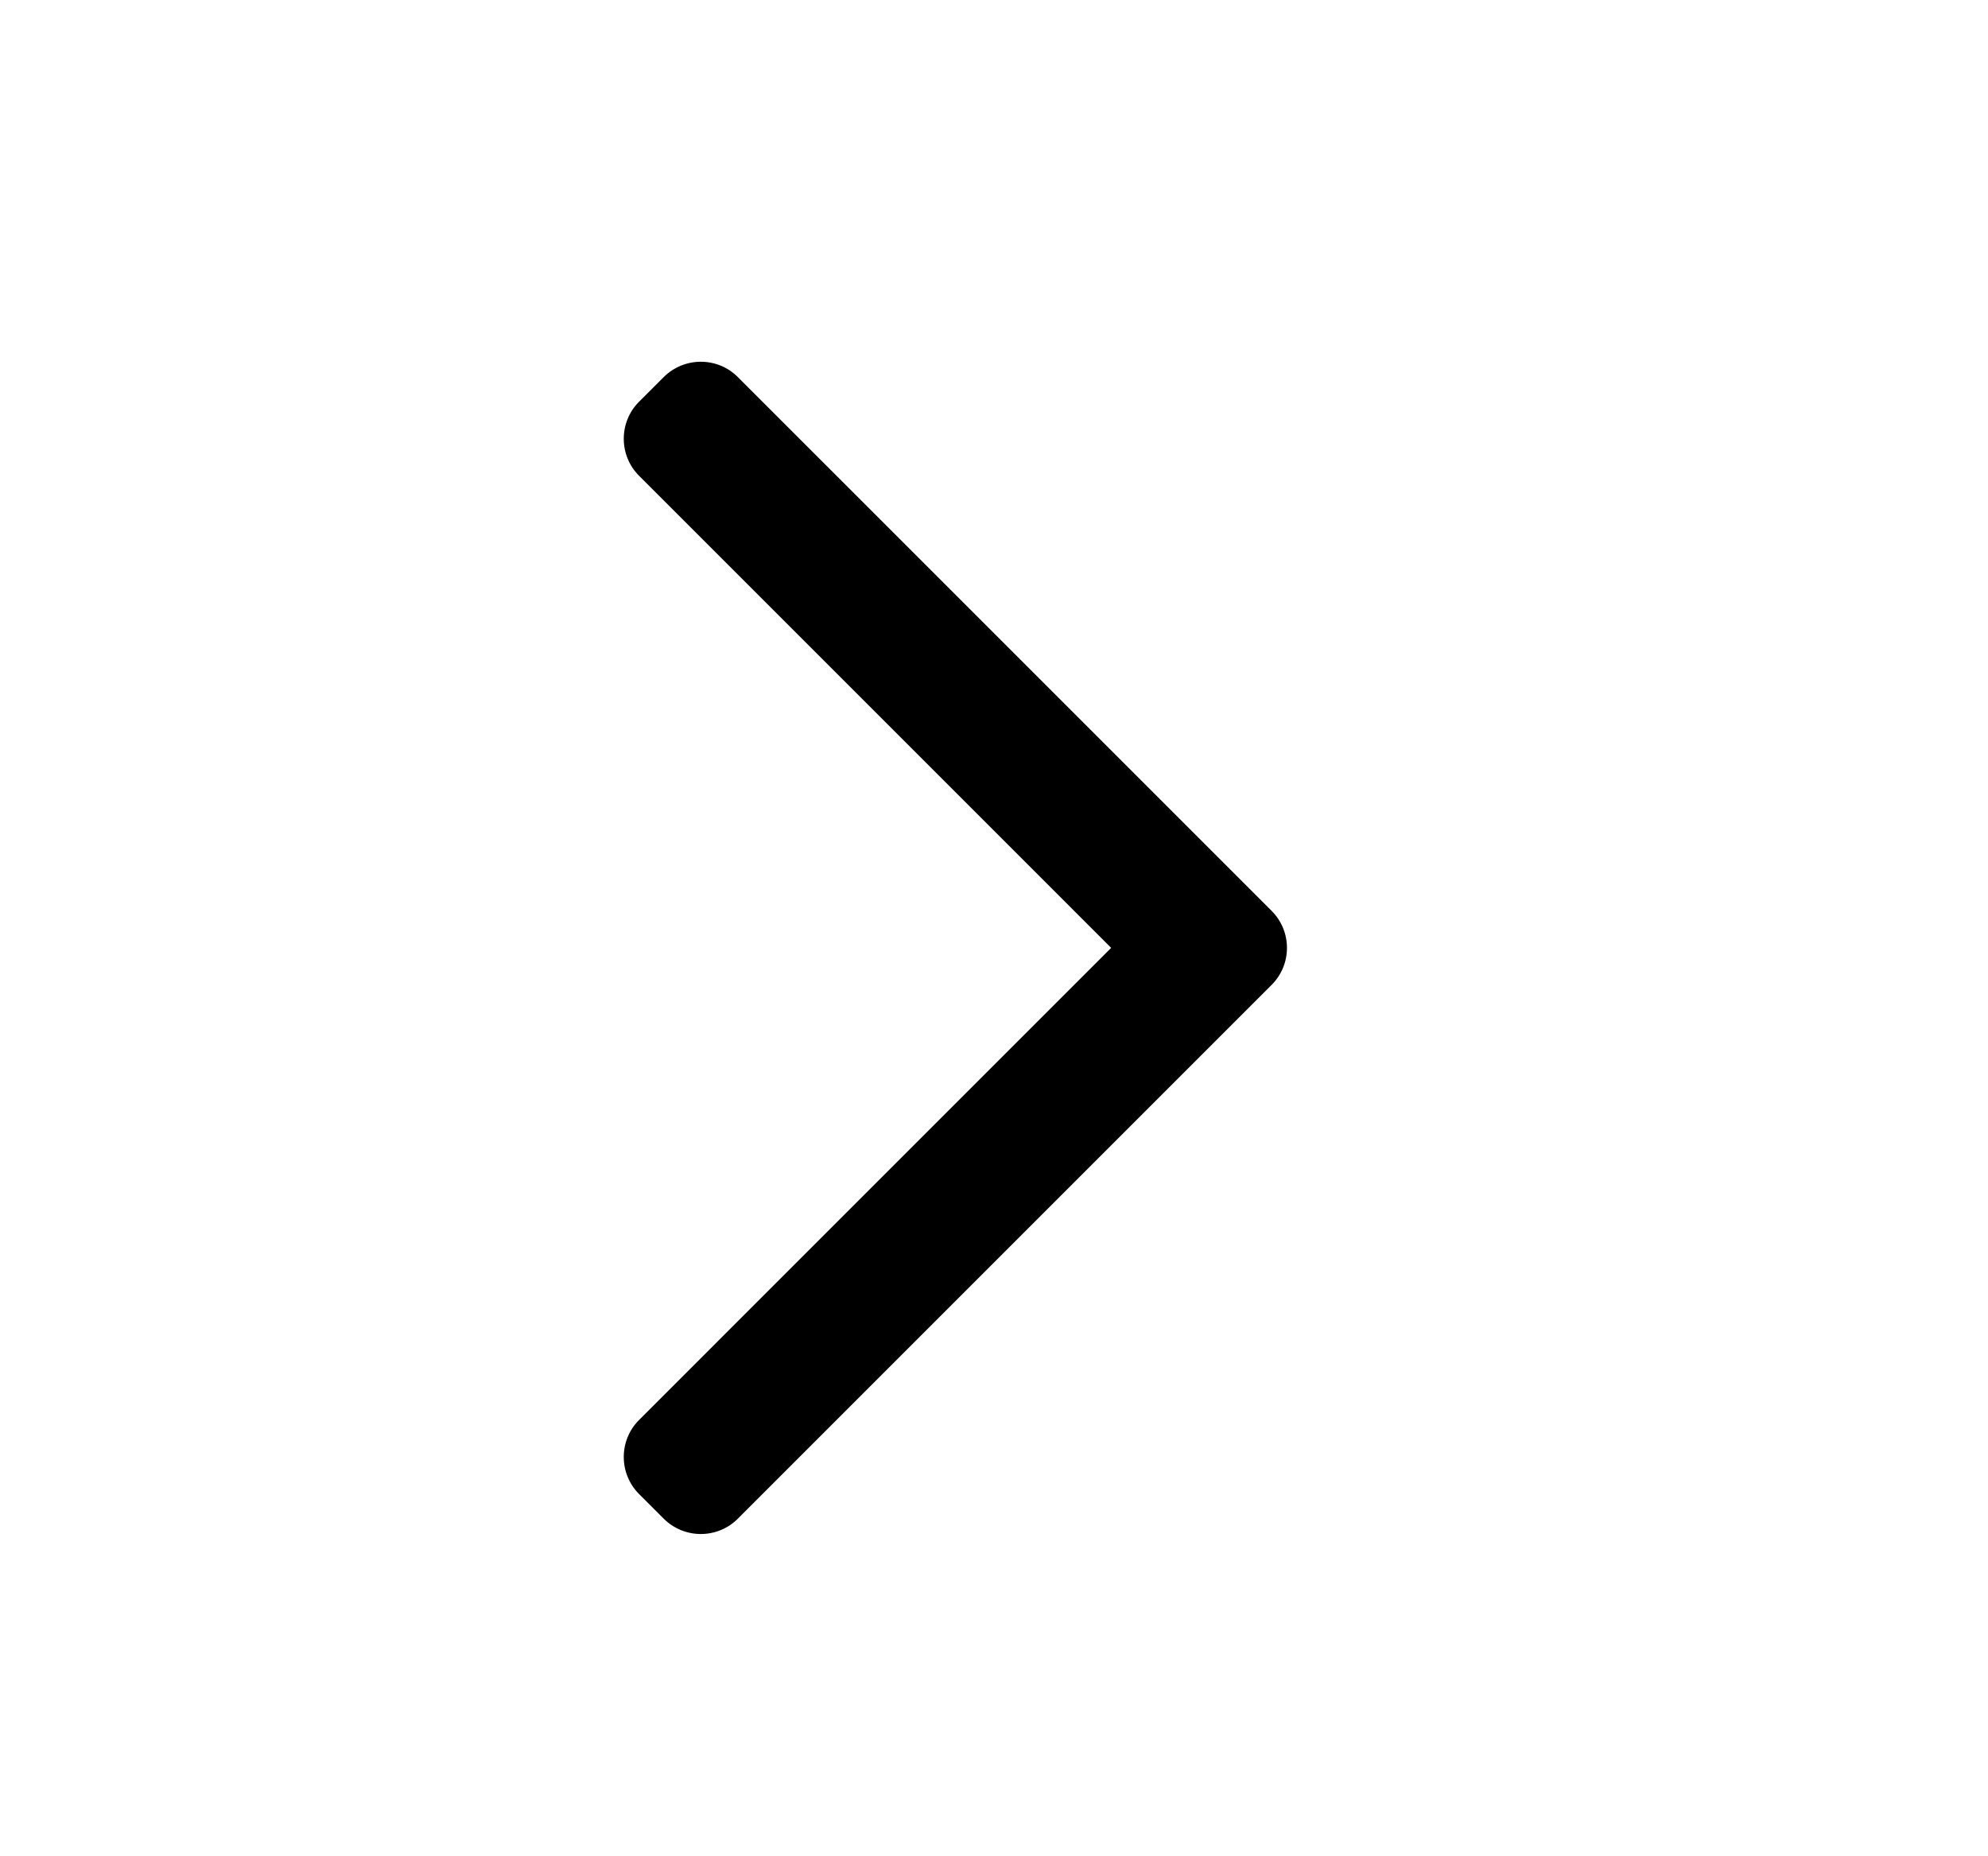
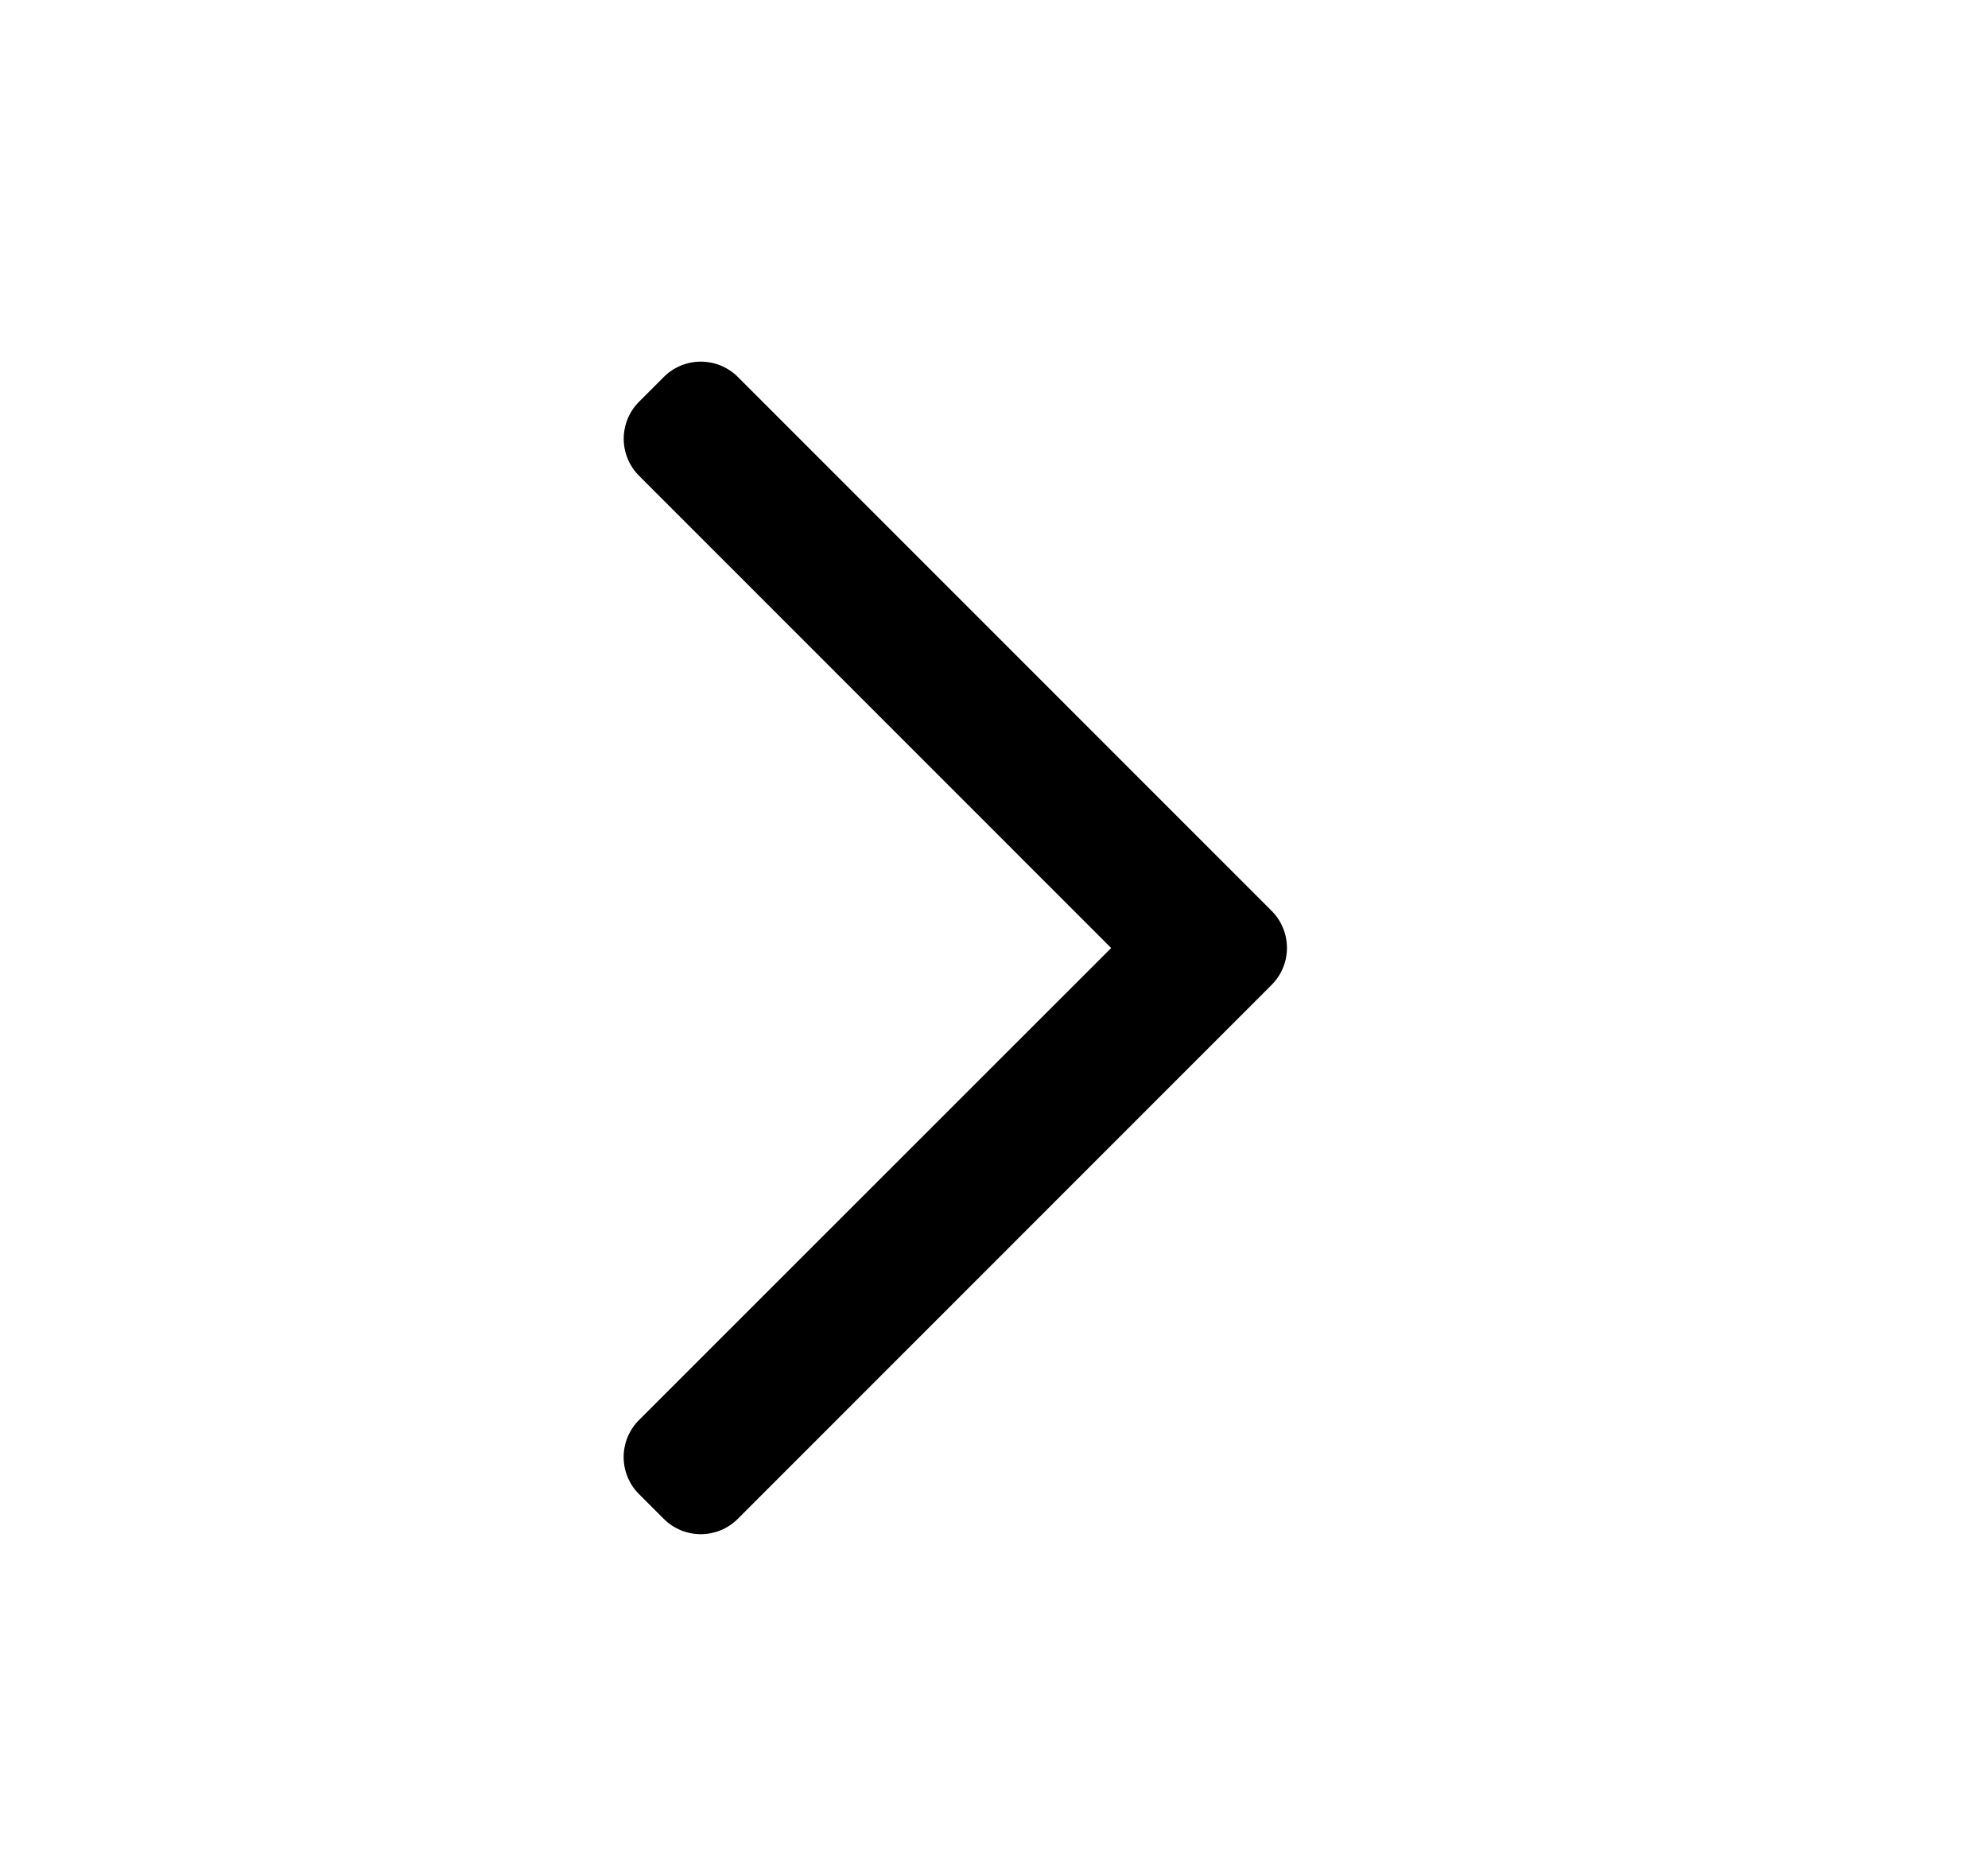
- <svg xmlns="http://www.w3.org/2000/svg" width="15" height="14" viewBox="0 0 15 14" fill="none">
-   <path fill-rule="evenodd" clip-rule="evenodd" d="M9.595 6.873C9.749 7.027 9.749 7.277 9.595 7.431L5.567 11.459C5.413 11.613 5.163 11.613 5.008 11.459L4.822 11.273C4.668 11.118 4.668 10.868 4.822 10.714L8.384 7.152L4.822 3.59C4.668 3.436 4.668 3.185 4.822 3.031L5.008 2.845C5.163 2.691 5.413 2.691 5.567 2.845L9.595 6.873Z" fill="black" />
+ <svg xmlns="http://www.w3.org/2000/svg" width="15" height="14" fill="none">
+   <path fill-rule="evenodd" clip-rule="evenodd" d="M9.595 6.873a.395.395 0 0 1 0 .558L5.567 11.46a.395.395 0 0 1-.559 0l-.186-.186a.395.395 0 0 1 0-.56l3.562-3.561L4.822 3.59a.395.395 0 0 1 0-.559l.186-.186a.395.395 0 0 1 .56 0l4.027 4.028Z" fill="#000" />
</svg>
